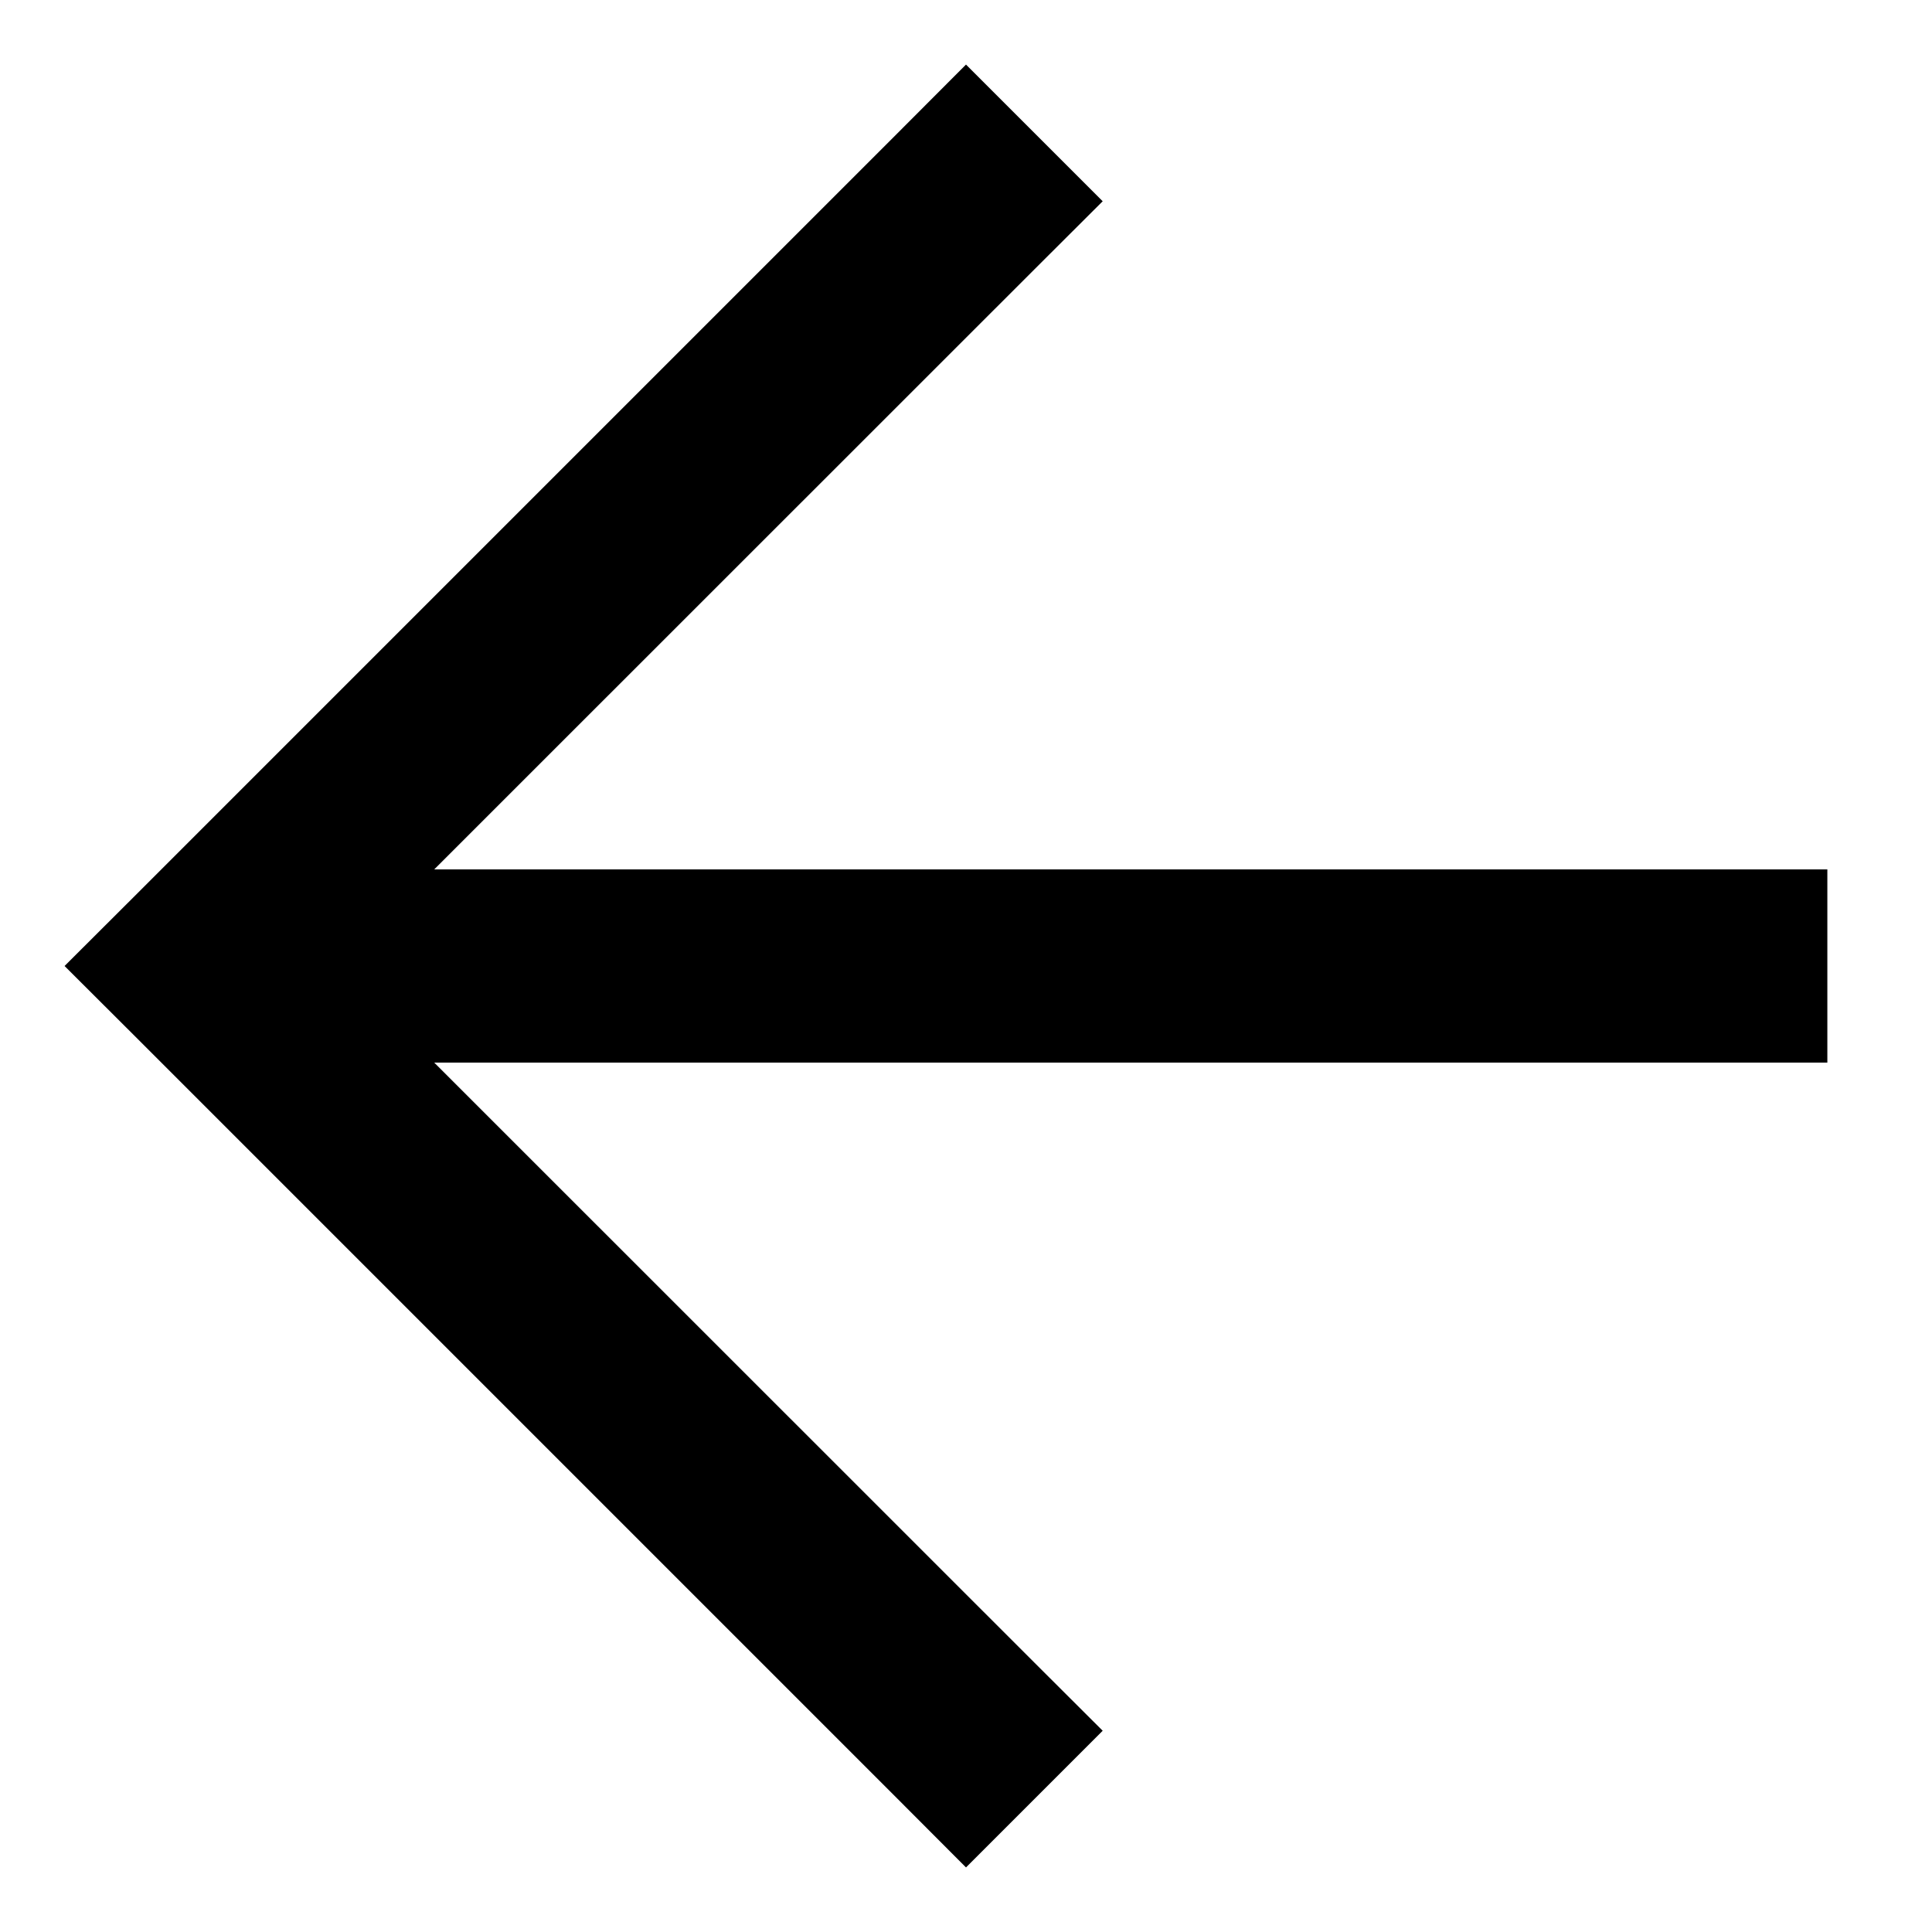
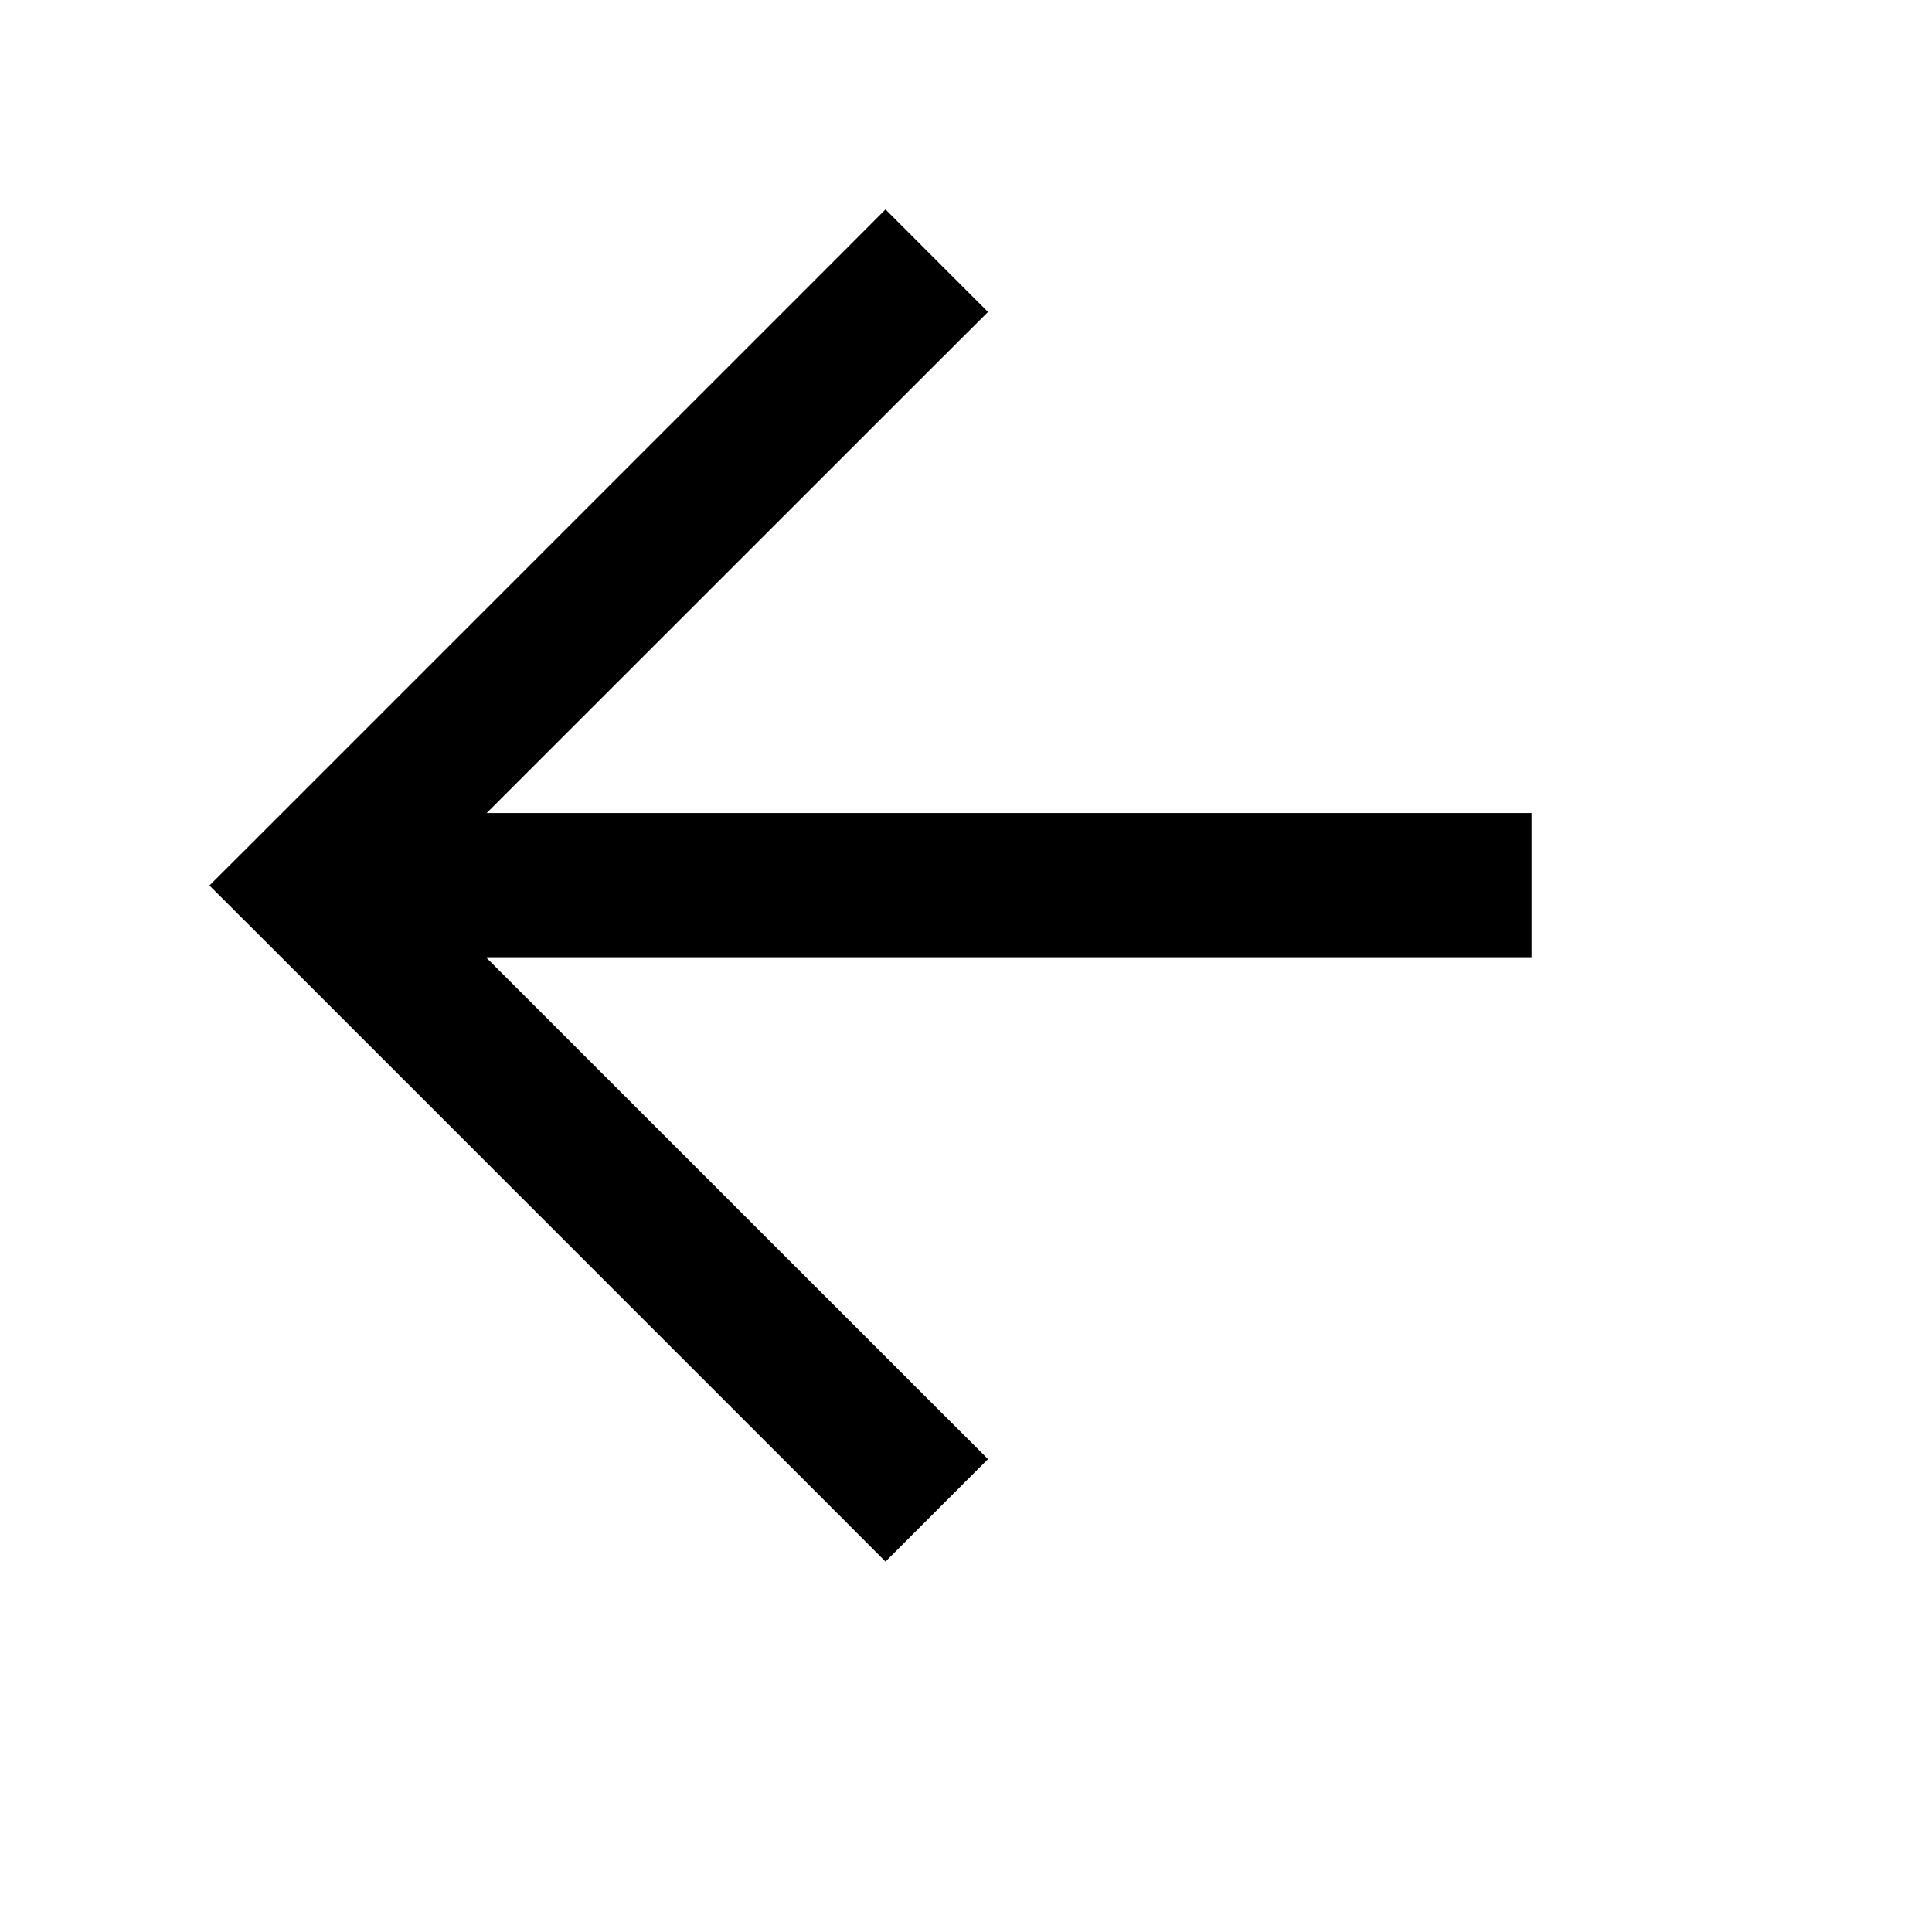
<svg xmlns="http://www.w3.org/2000/svg" viewBox="0 0 12 12" fill="currentColor">
-   <path d="m6.849 1.25-.425.424L2.697 5.4h8.653v1.2H2.697l3.727 3.726.425.424-.849.849-.424-.425-4.75-4.75L.401 6l.425-.424 4.75-4.75L6 .401z" />
+   <g transform="translate(1 1) scale(.75)">
+     <path d="m6.849 1.25-.425.424L2.697 5.4h8.653v1.2H2.697l3.727 3.726.425.424-.849.849-.424-.425-4.75-4.75L.401 6l.425-.424 4.75-4.75L6 .401z" />
+   </g>
</svg>
